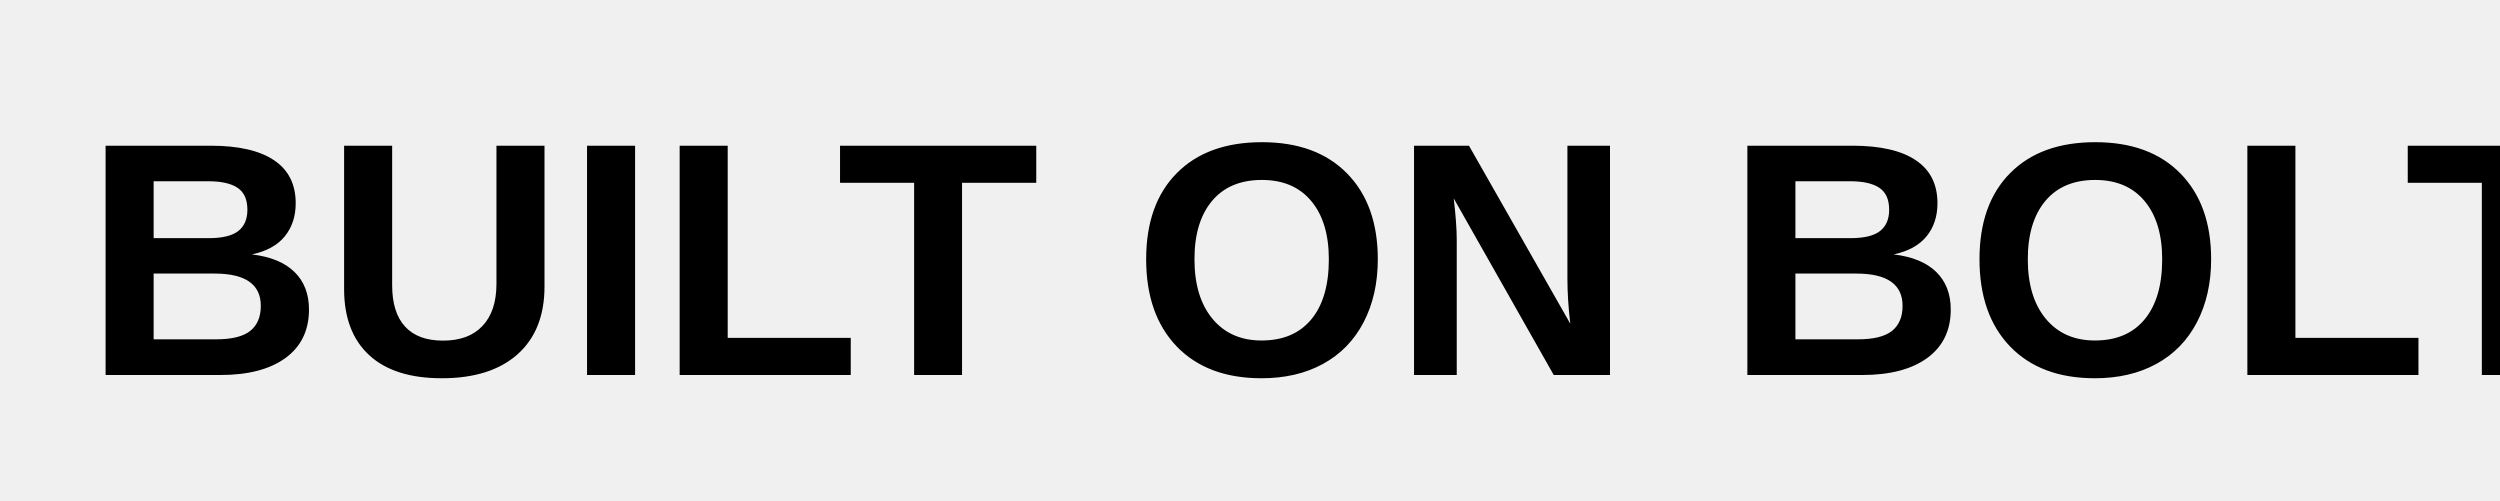
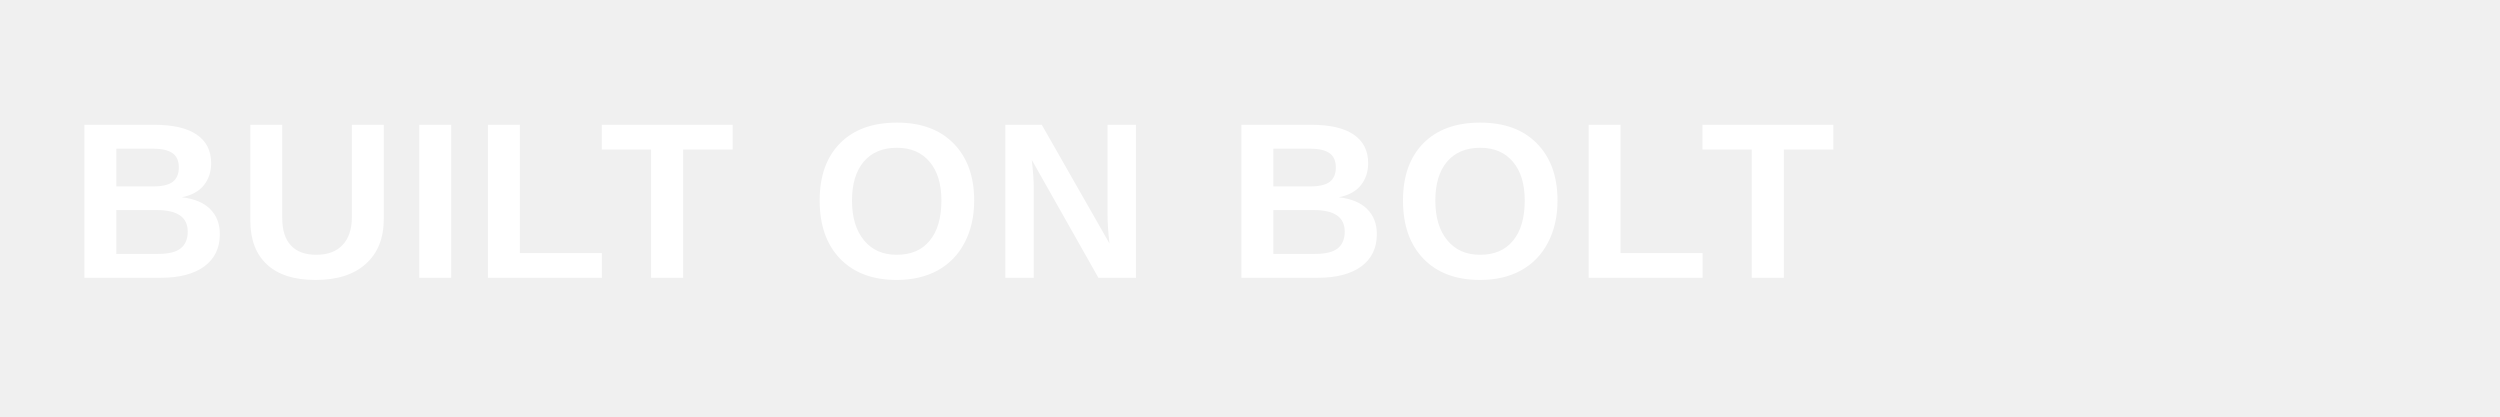
- <svg xmlns="http://www.w3.org/2000/svg" width="300" height="60">
+ <svg xmlns="http://www.w3.org/2000/svg" width="180" height="30">
  <style>
    text {
      font-family: Arial, sans-serif;
      font-weight: 900;
-       font-size: 40px;
-       fill: #000;
+       font-size: 16px;
+       fill: #fff;
+       letter-spacing: 0.5px;
    }
  </style>
-   <text x="10" y="45">BUILT ON BOLT</text>
+   <text x="5" y="20">BUILT ON BOLT</text>
</svg>
